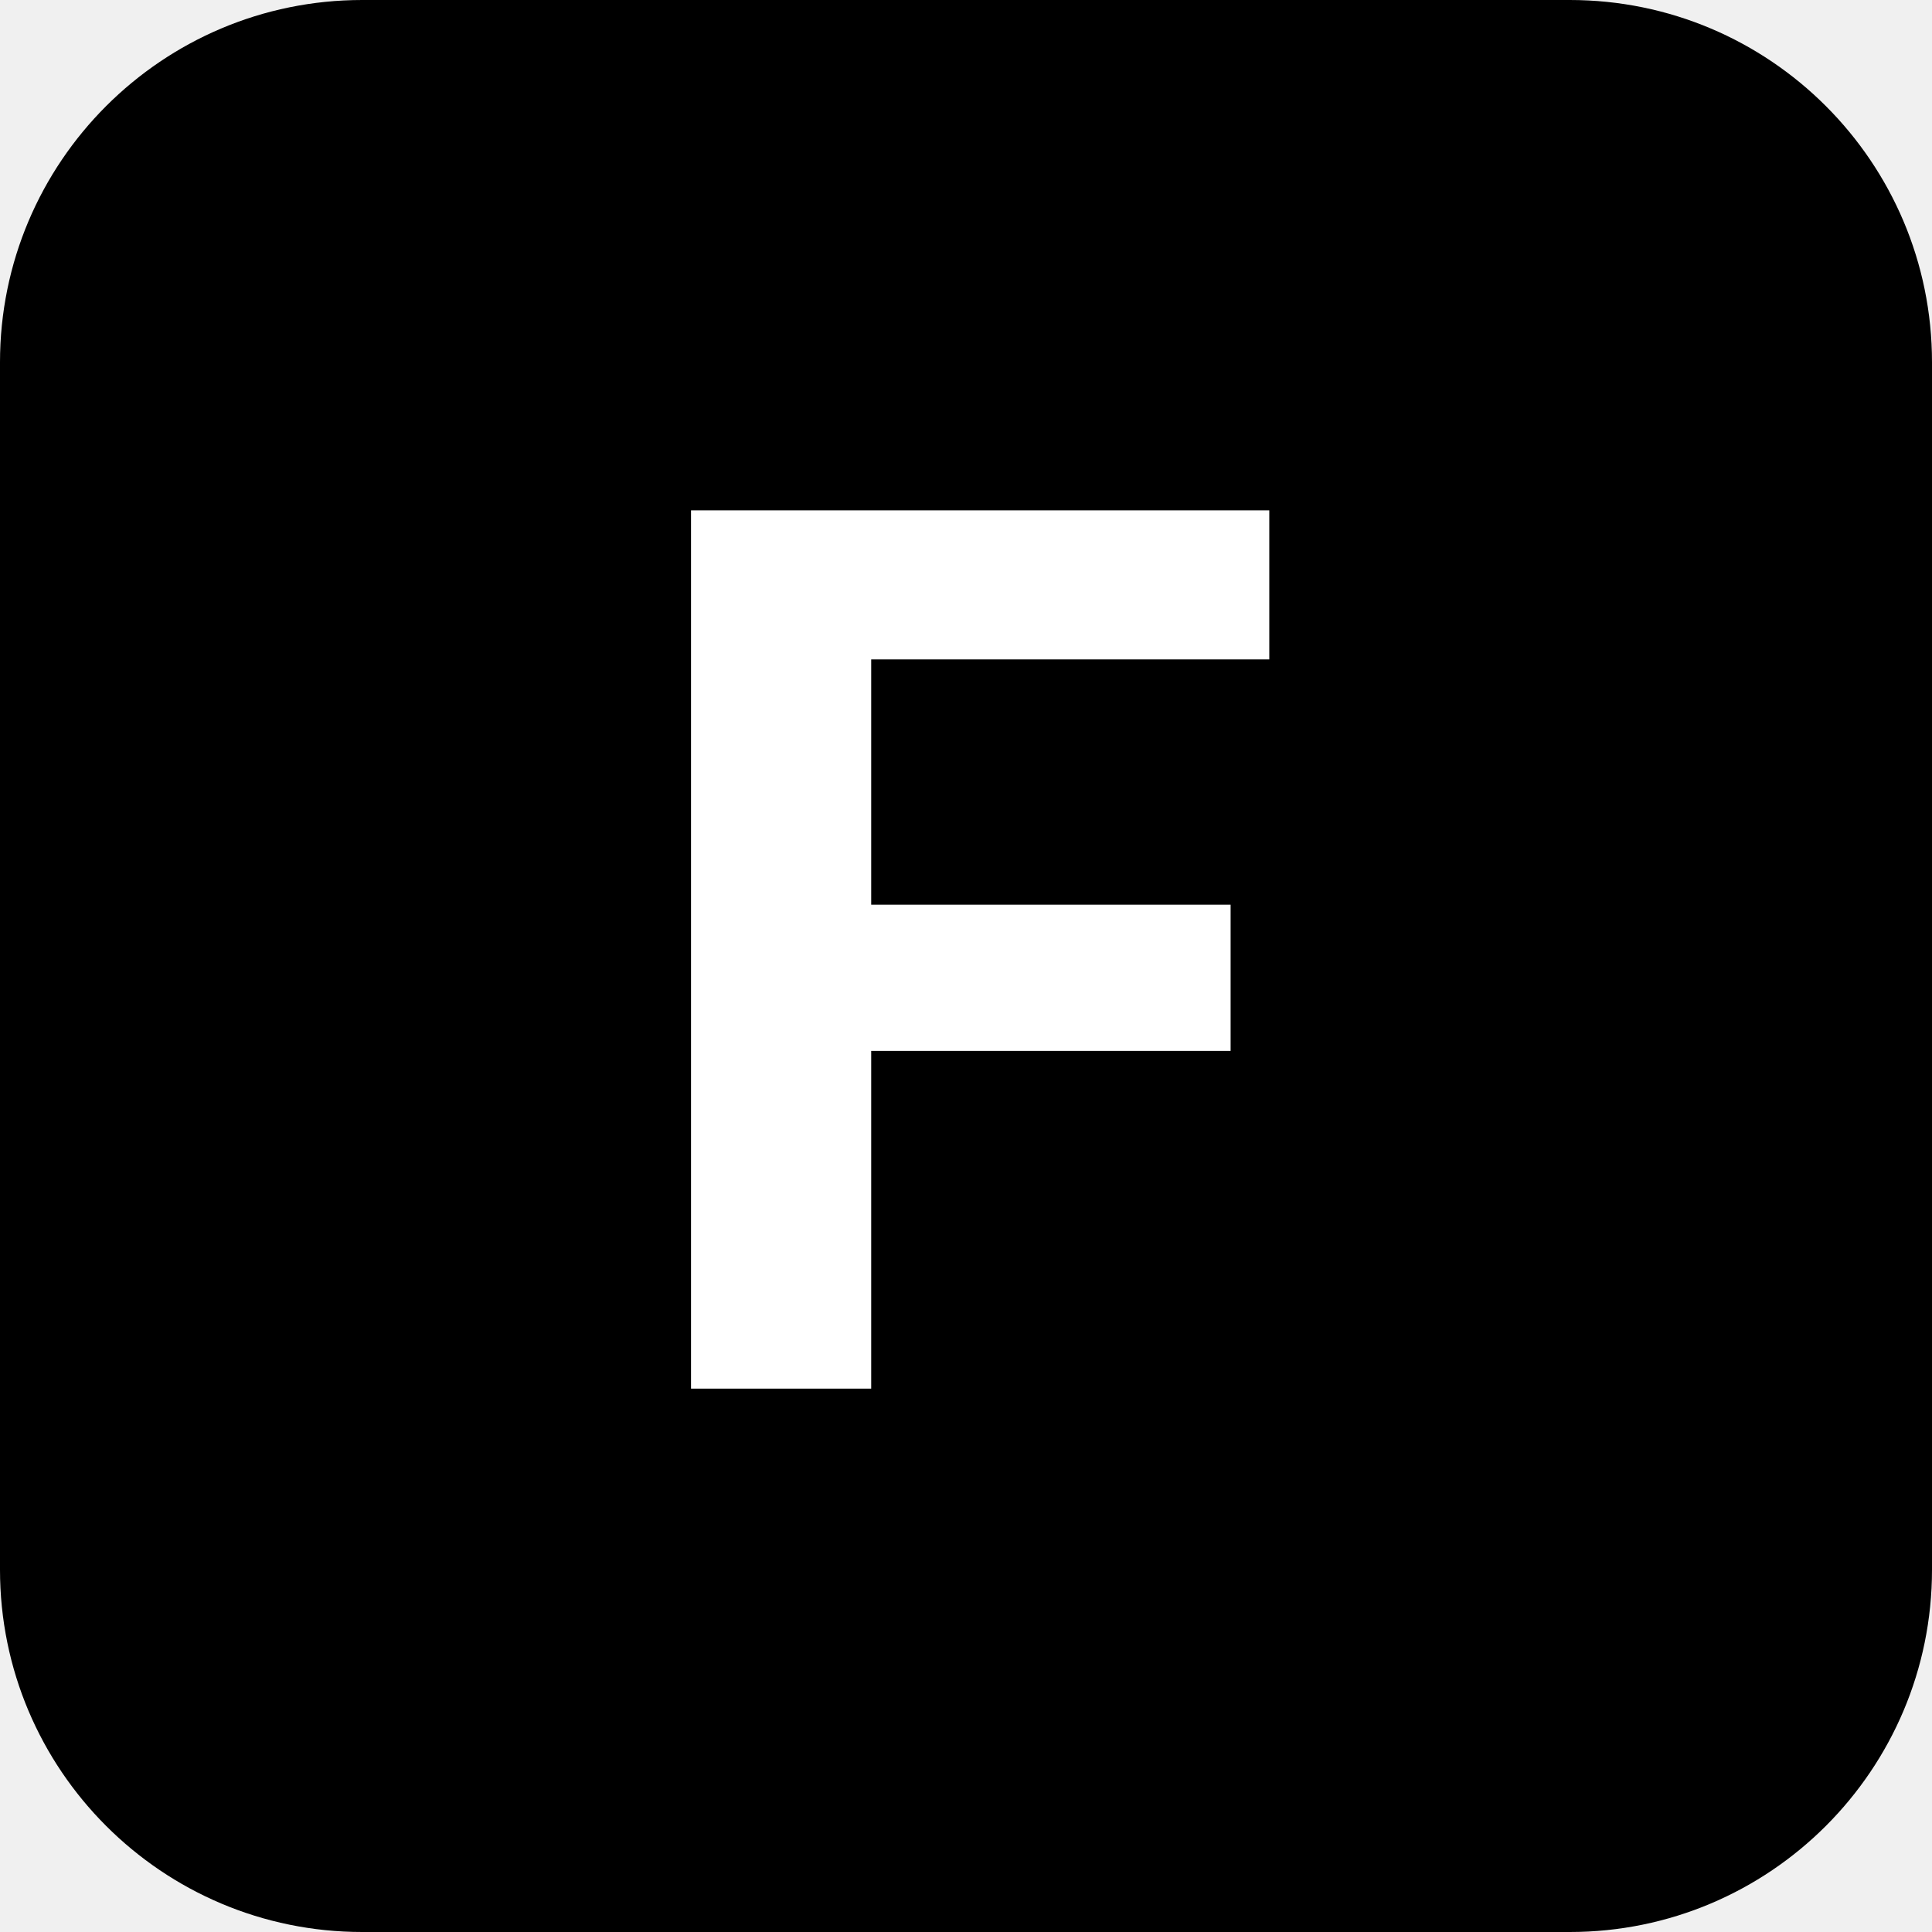
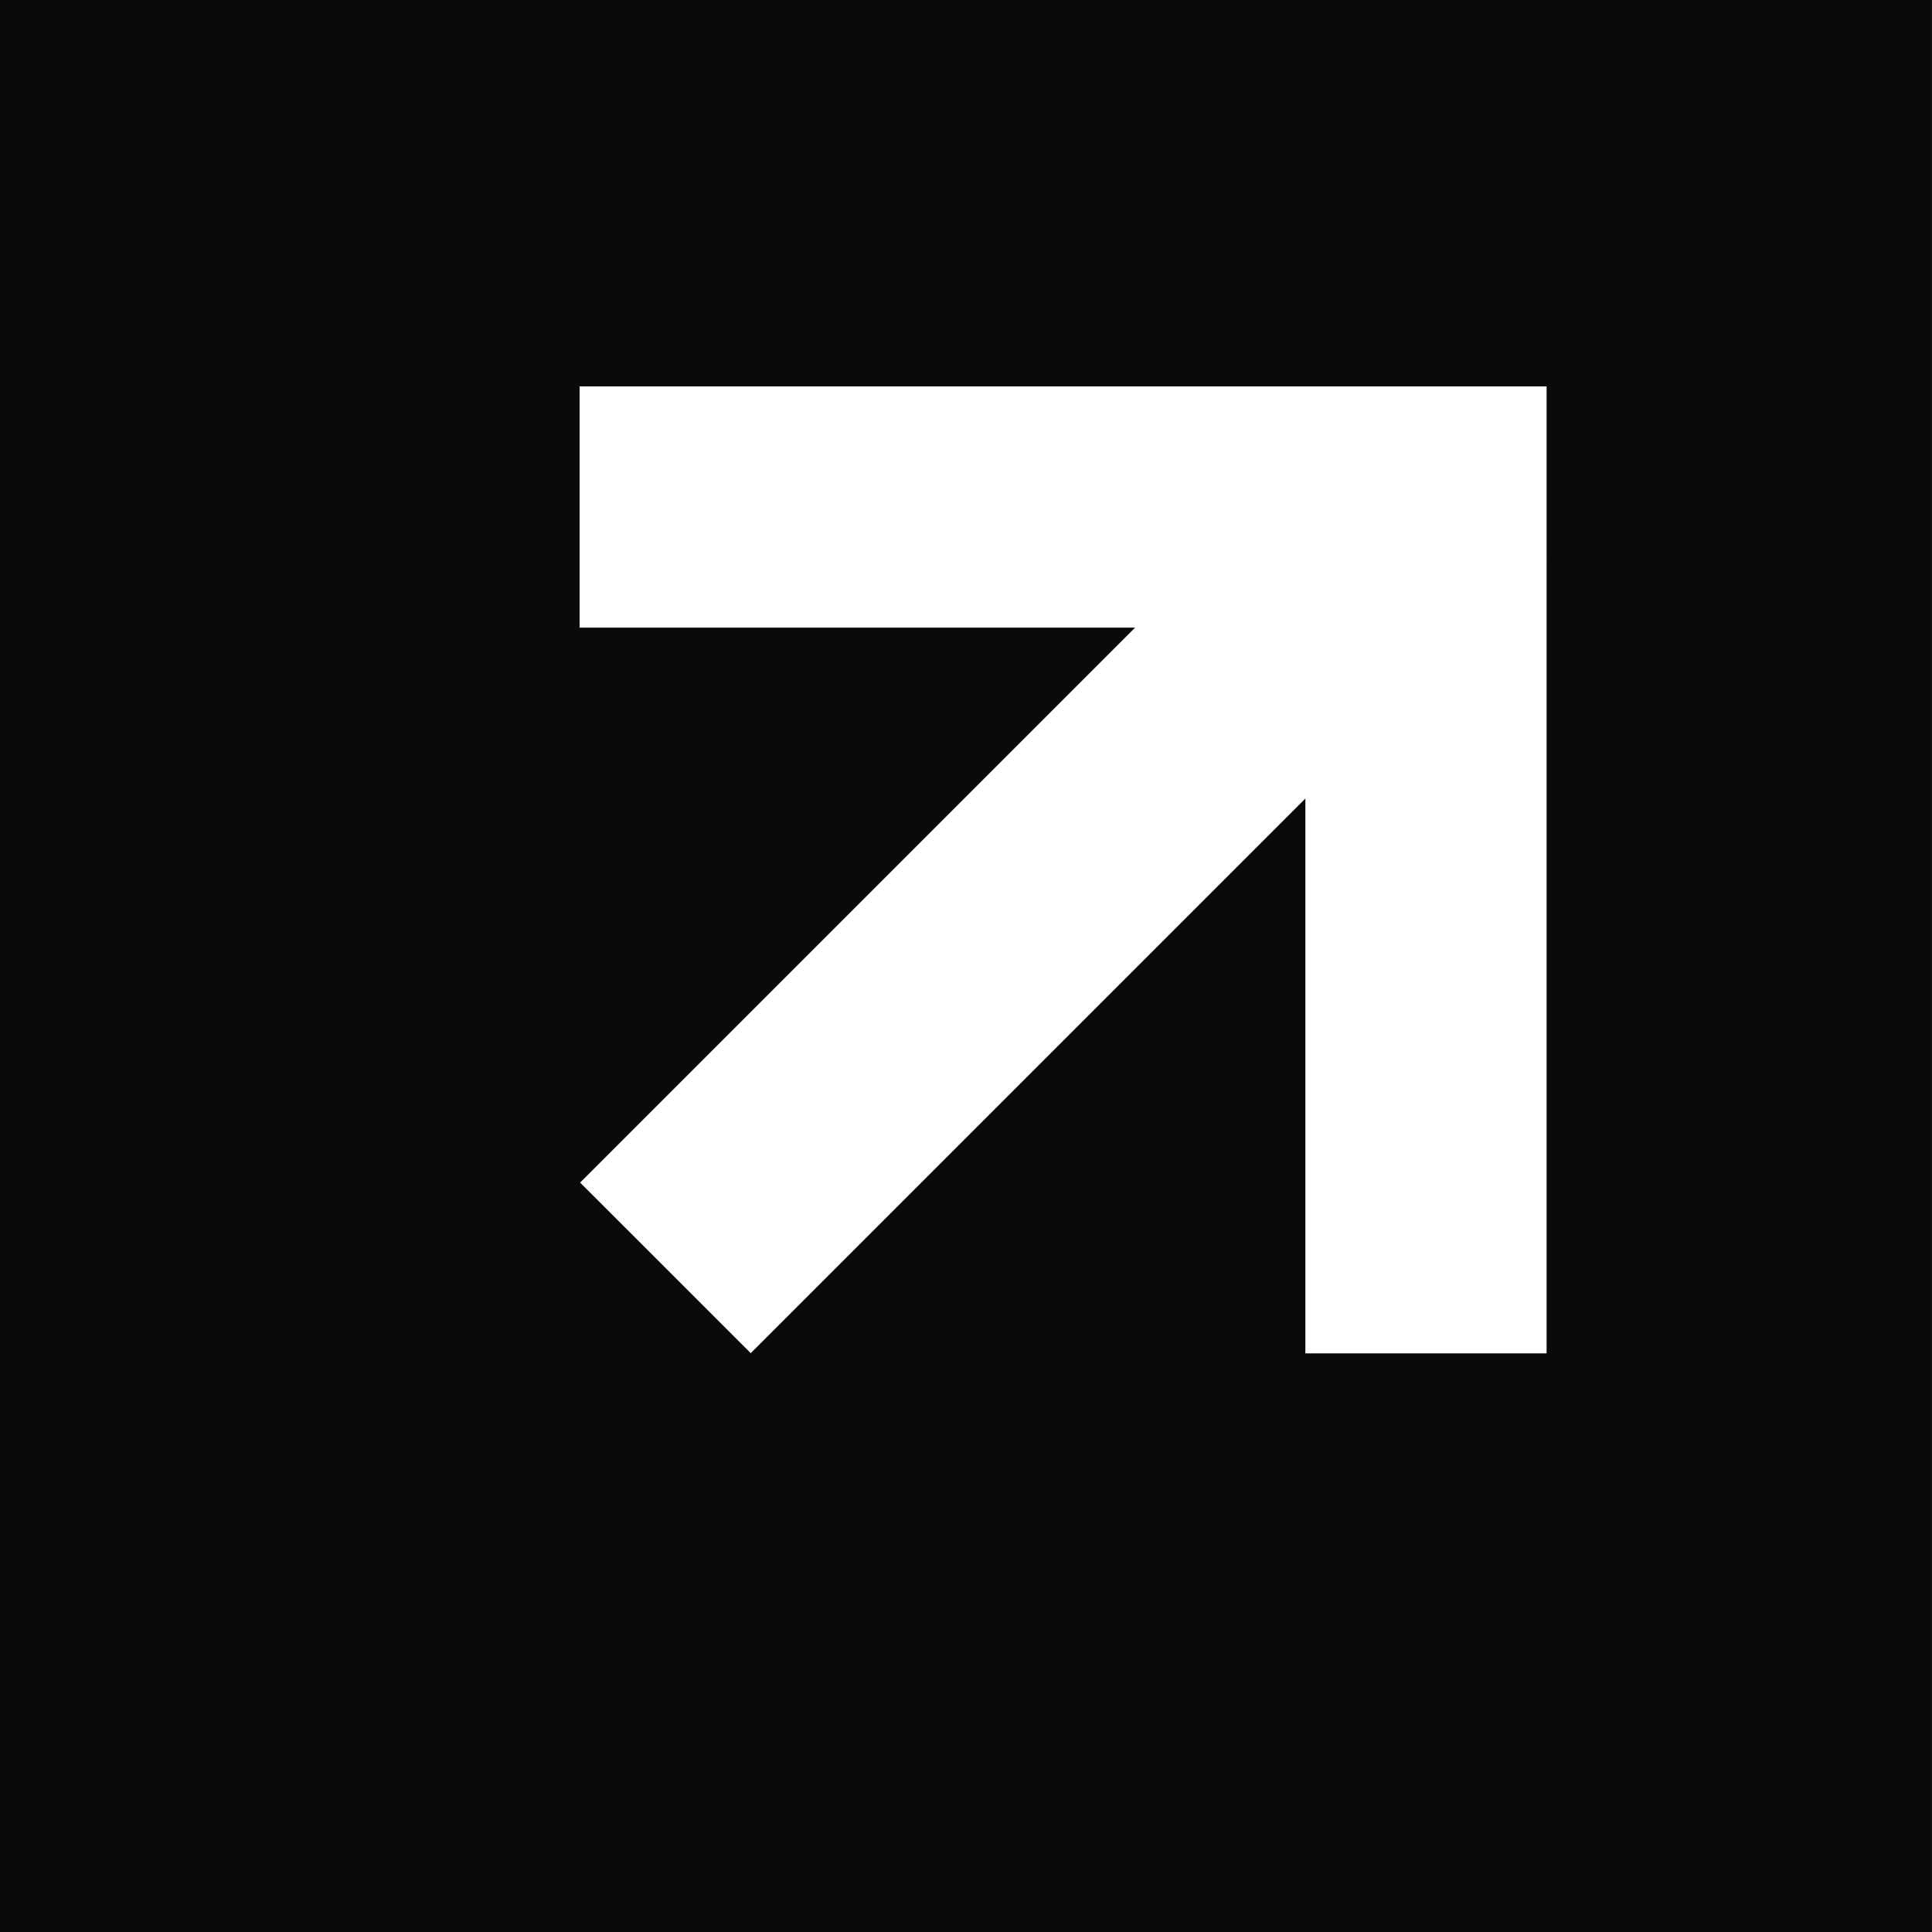
- <svg xmlns="http://www.w3.org/2000/svg" viewBox="0 0 32 32" fill="none">
+ <svg xmlns="http://www.w3.org/2000/svg" width="64" height="64" viewBox="0 0 64 64" fill="none">
+   <g clip-path="url(#clip0_104_27471)">
+     <rect width="64" height="64" fill="white" />
+     <path d="M63.999 0V64H-0V0H63.999ZM19.2 12.8V20.791H37.601L19.217 39.175L24.869 44.825L43.242 26.452V44.833H51.233V18.461L51.241 18.453L51.233 18.445V12.8H19.2Z" fill="#0A0A0A" />
+   </g>
  <defs>
-     <linearGradient id="gradient" x1="0%" y1="0%" x2="100%" y2="100%">
-       <stop offset="0%" style="stop-color:oklch(0.552 0.173 285.938);stop-opacity:1" />
-       <stop offset="100%" style="stop-color:oklch(0.552 0.173 285.938 / 0.6);stop-opacity:1" />
-     </linearGradient>
+     <clipPath id="clip0_104_27471">
+       <rect width="64" height="64" fill="white" />
+     </clipPath>
  </defs>
-   <rect width="32" height="32" rx="6" fill="url(#gradient)" />
-   <text x="16" y="23" font-family="system-ui, -apple-system, sans-serif" font-size="20" font-weight="700" fill="white" text-anchor="middle">F</text>
</svg>
